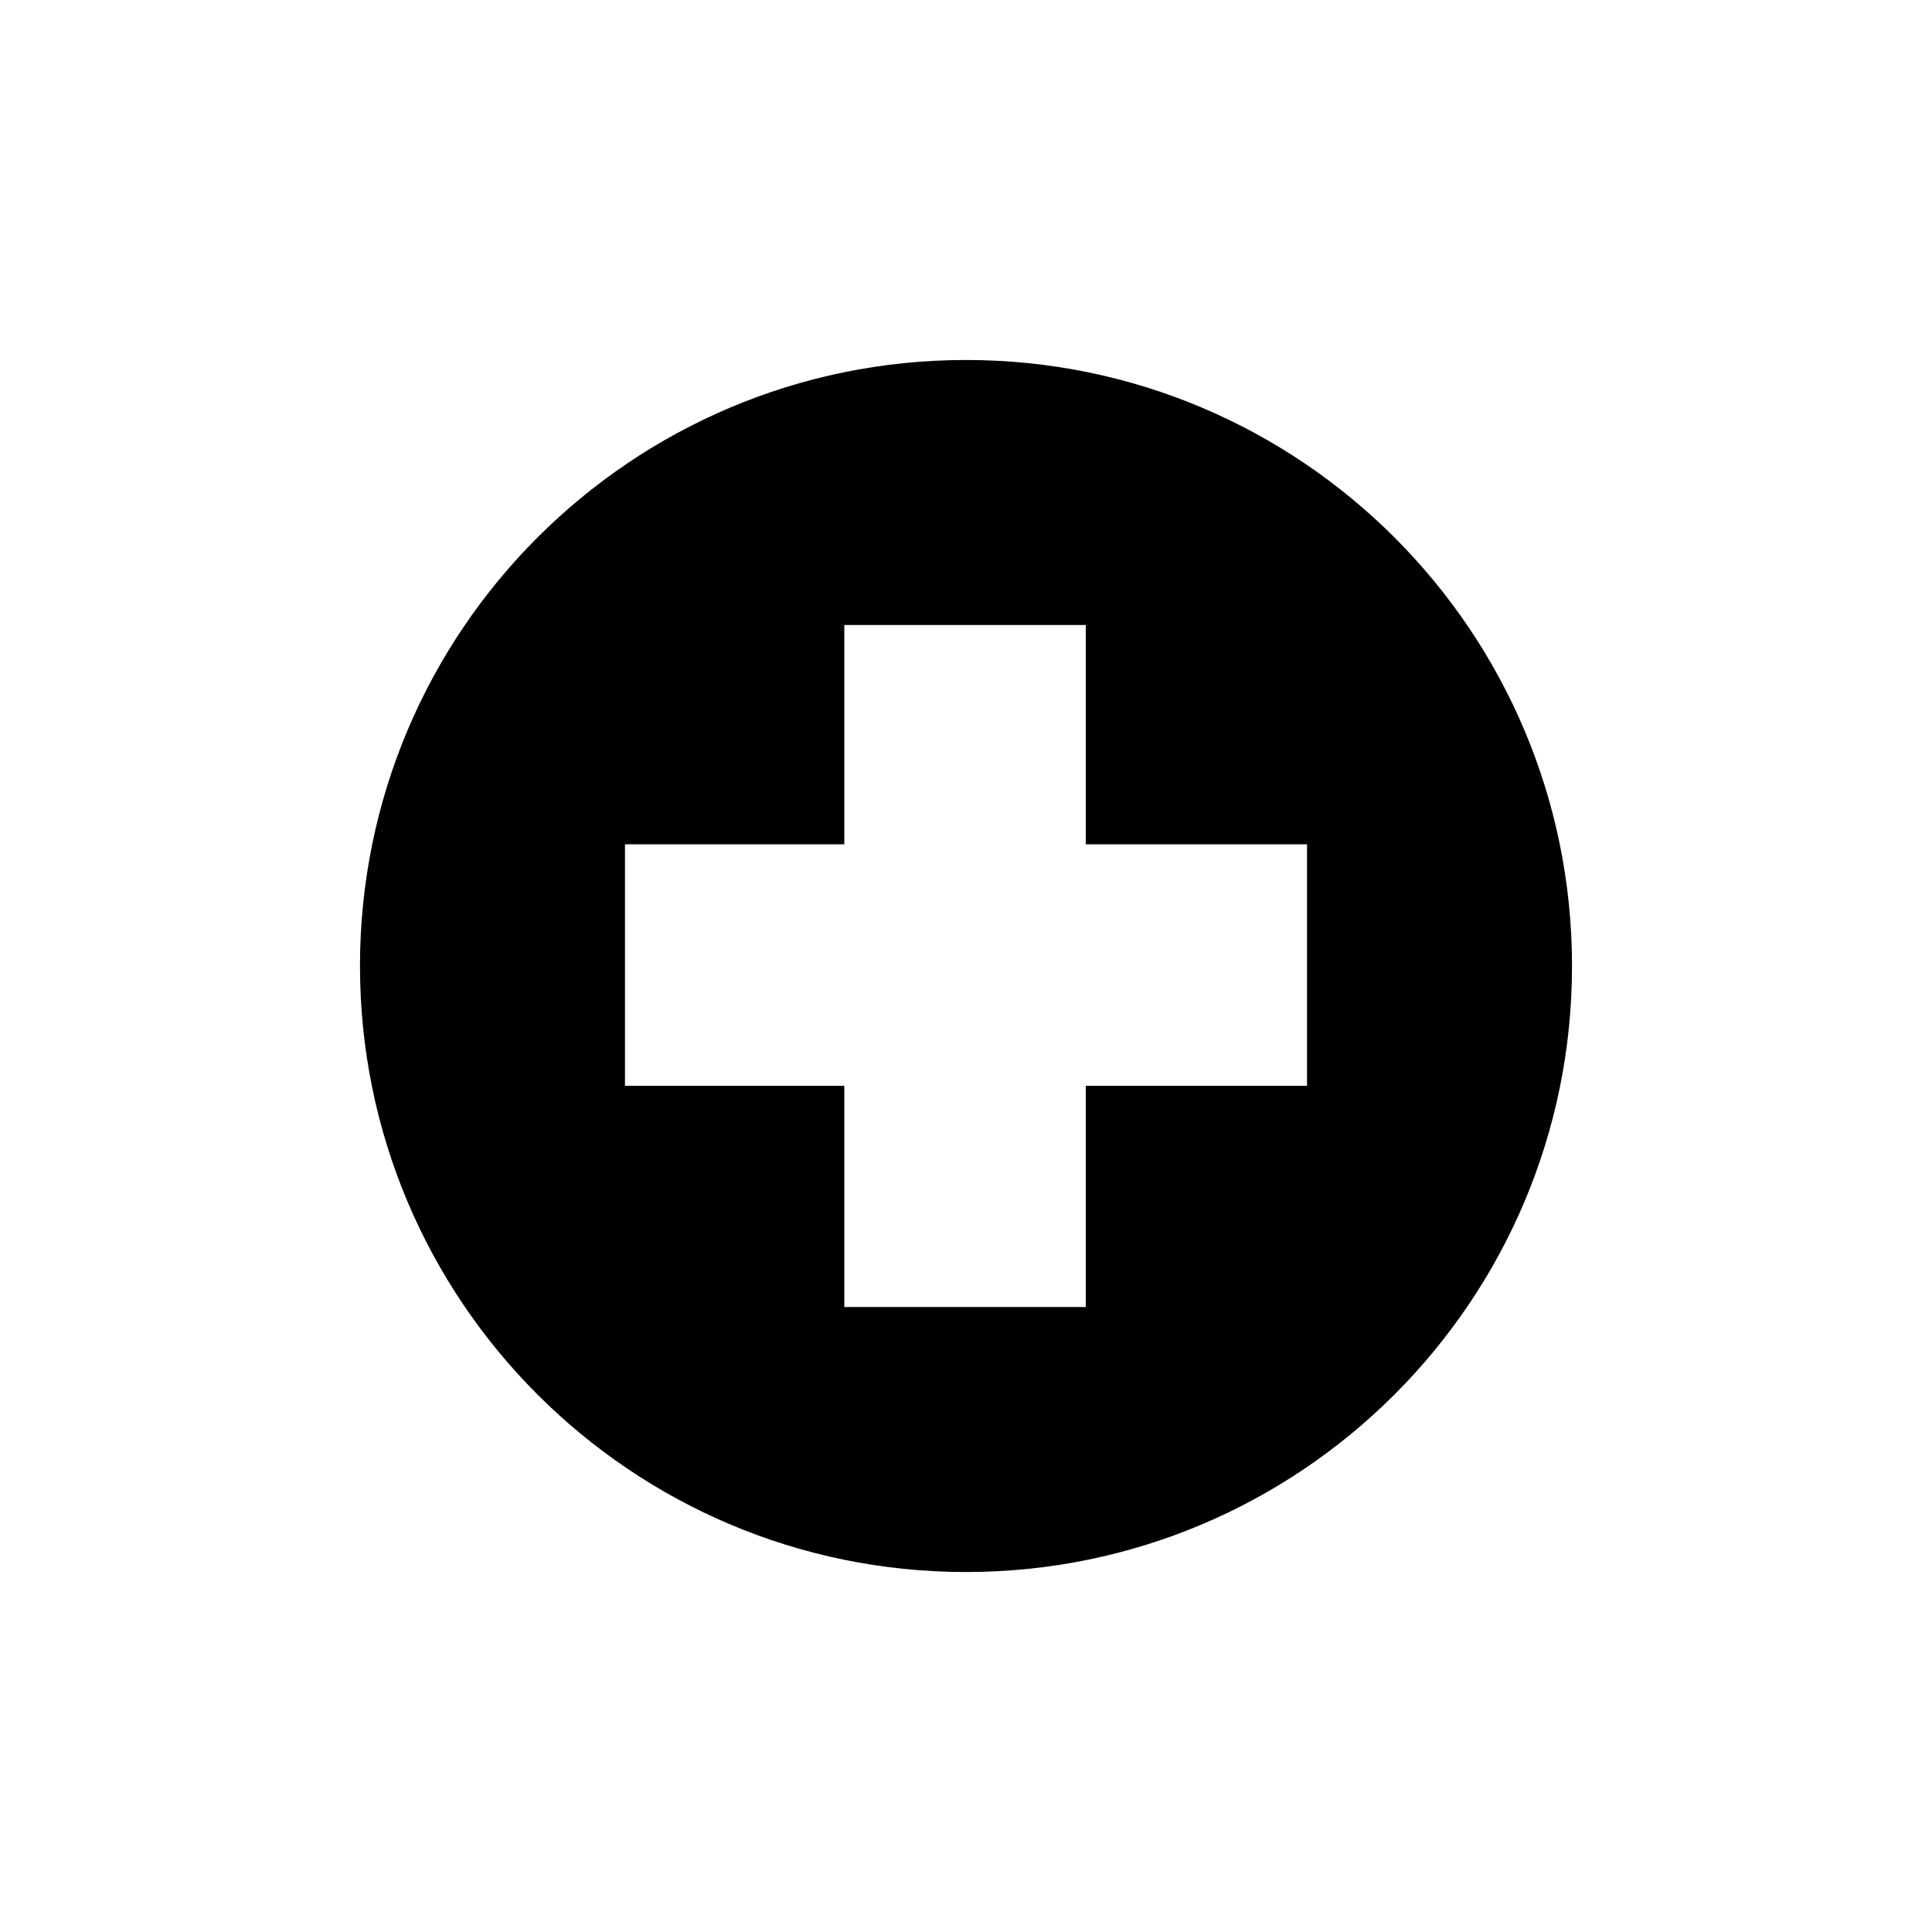
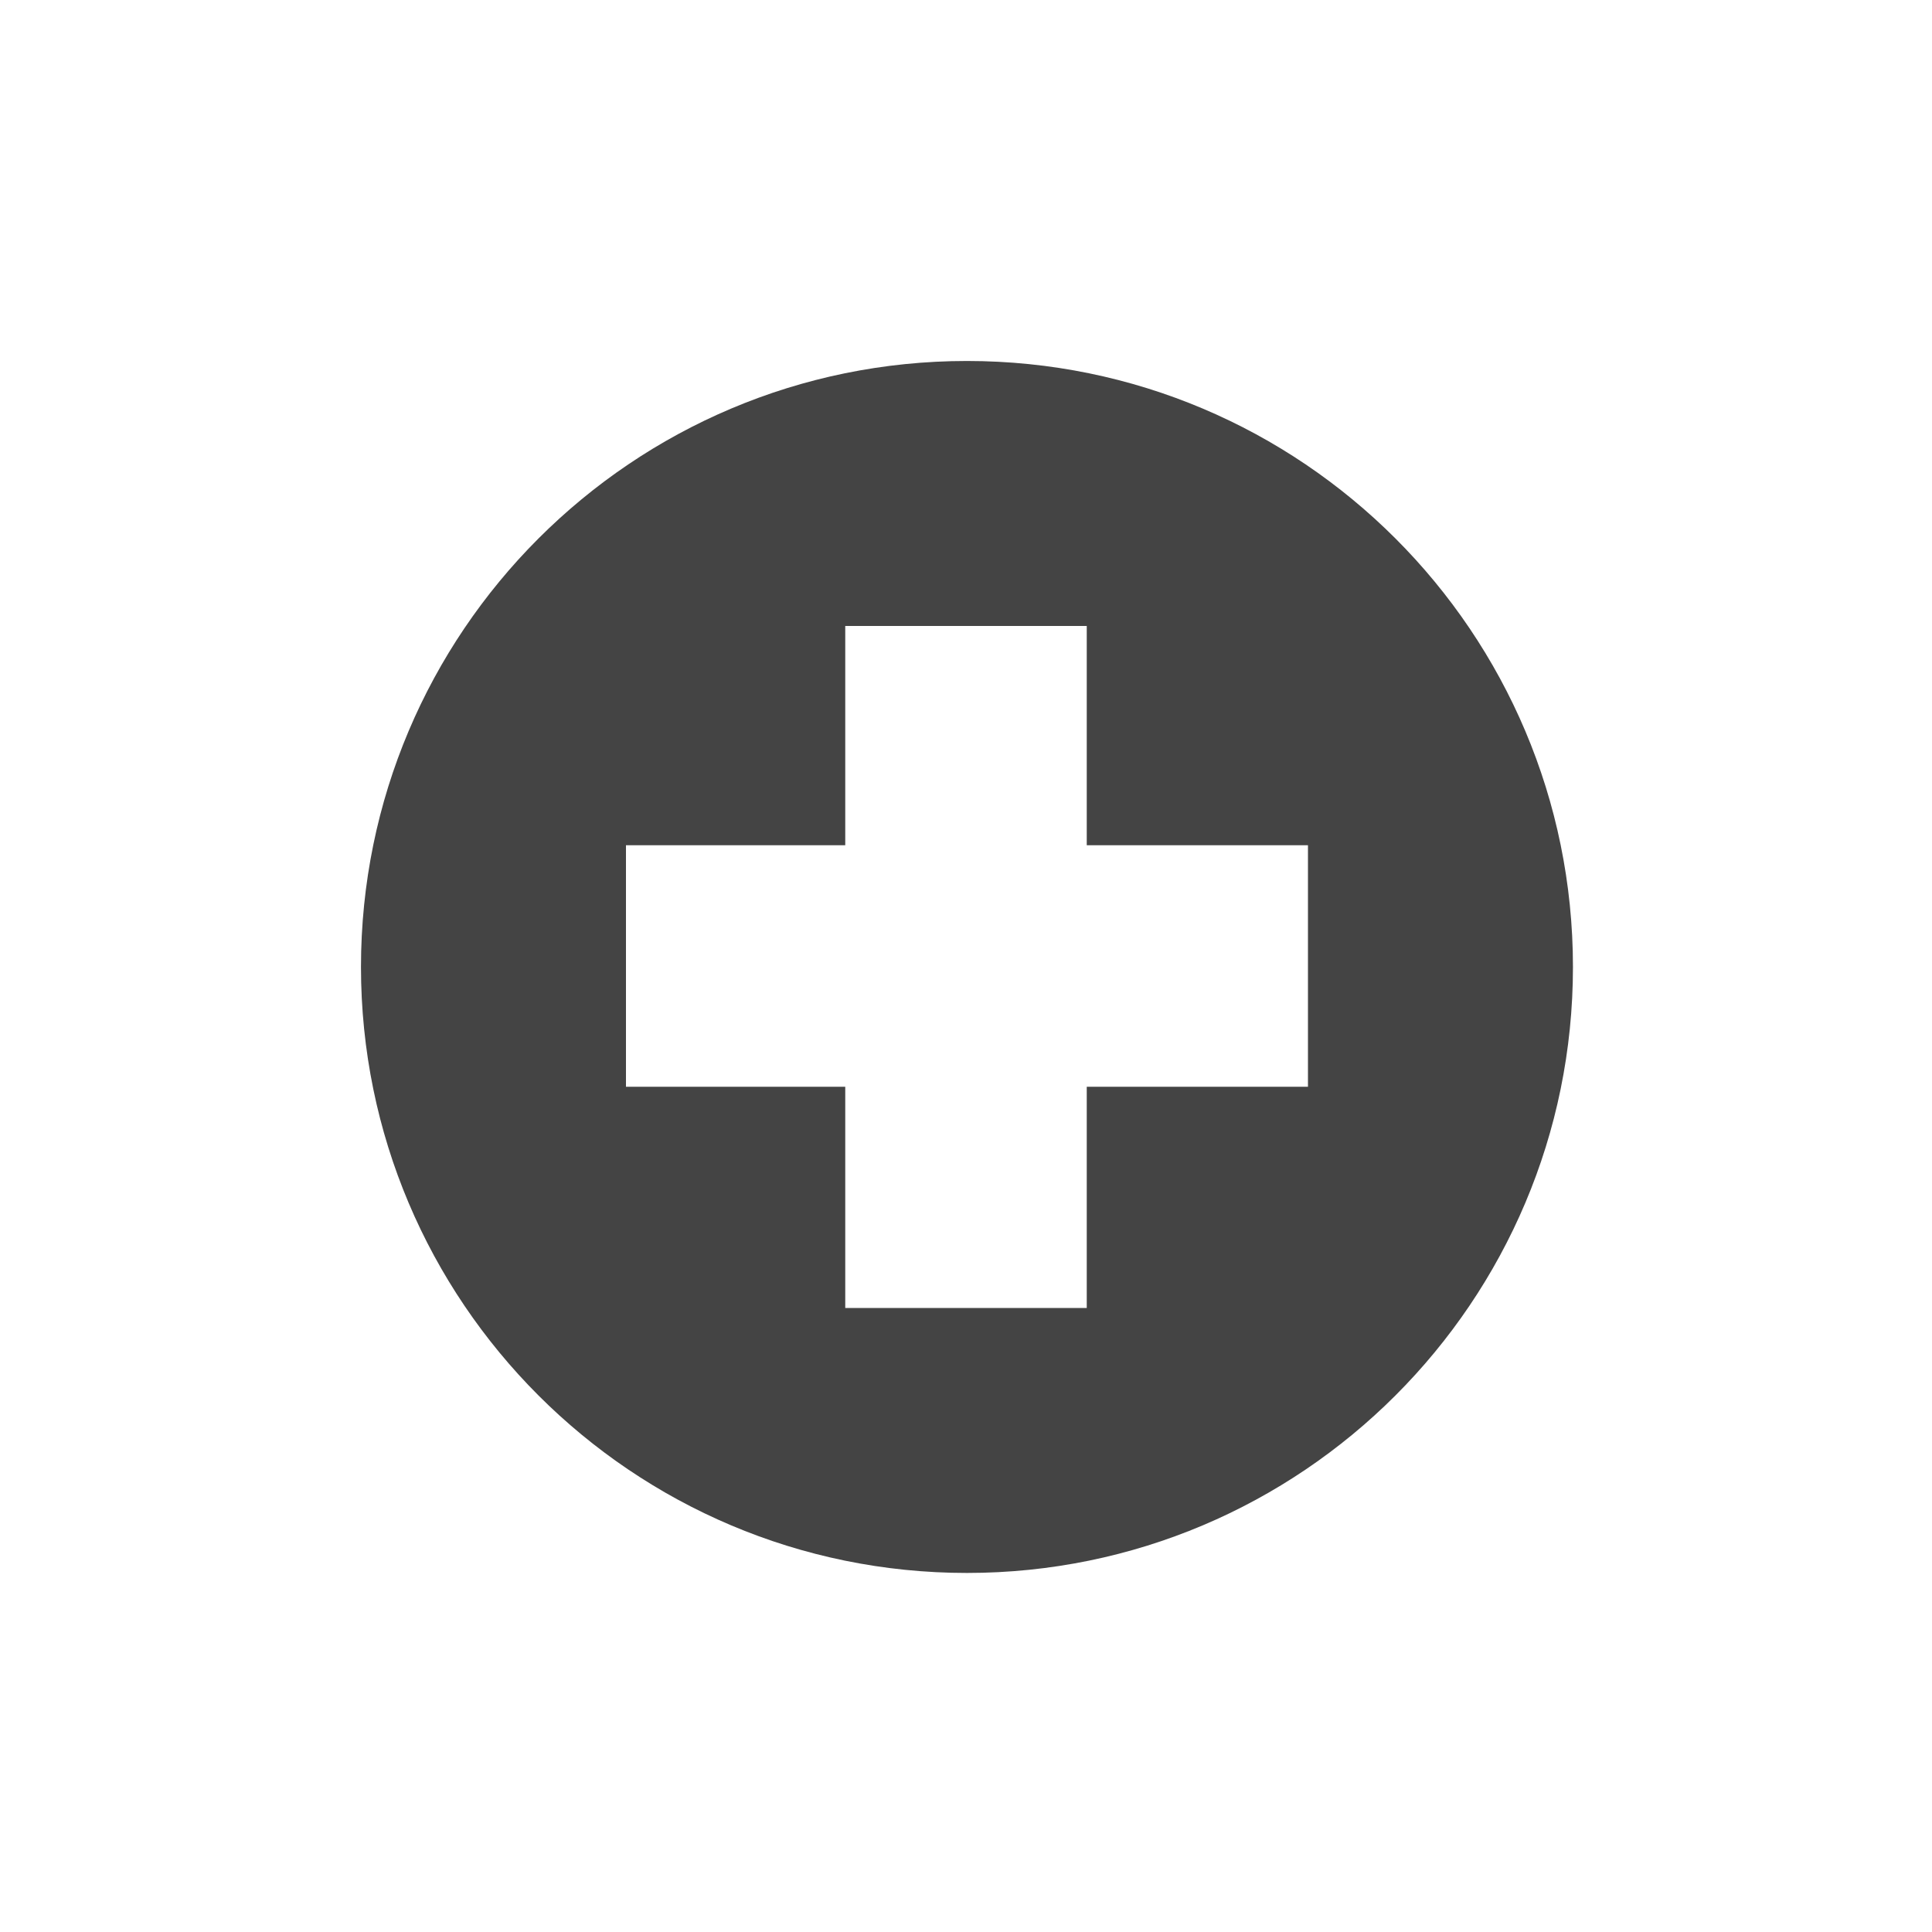
- <svg xmlns="http://www.w3.org/2000/svg" viewBox="0 0 2048 2048">
-   <path d="M1024 381.6c-354.8 0-642.4 287.6-642.4 642.4s287.6 642.4 642.4 642.4 642.4-287.6 642.4-642.4c0-354.8-287.6-642.4-642.4-642.4zm361.5 769.4H1151v234.5H895V1151H662.5V895H895V662.5h256V895h234.5v256z" />
+ <svg xmlns="http://www.w3.org/2000/svg" version="1.1" width="32" height="32" viewBox="0 0 32 32">
+   <path fill="#444" d="M16.016 5.979c-5.543 0-10.037 4.494-10.037 10.037s4.494 10.037 10.037 10.037 10.037-4.494 10.037-10.037c0-5.543-4.494-10.037-10.037-10.037zM21.664 18h-3.664v3.664h-4v-3.664h-3.632v-4h3.632v-3.632h4v3.632h3.664v4z" />
</svg>
